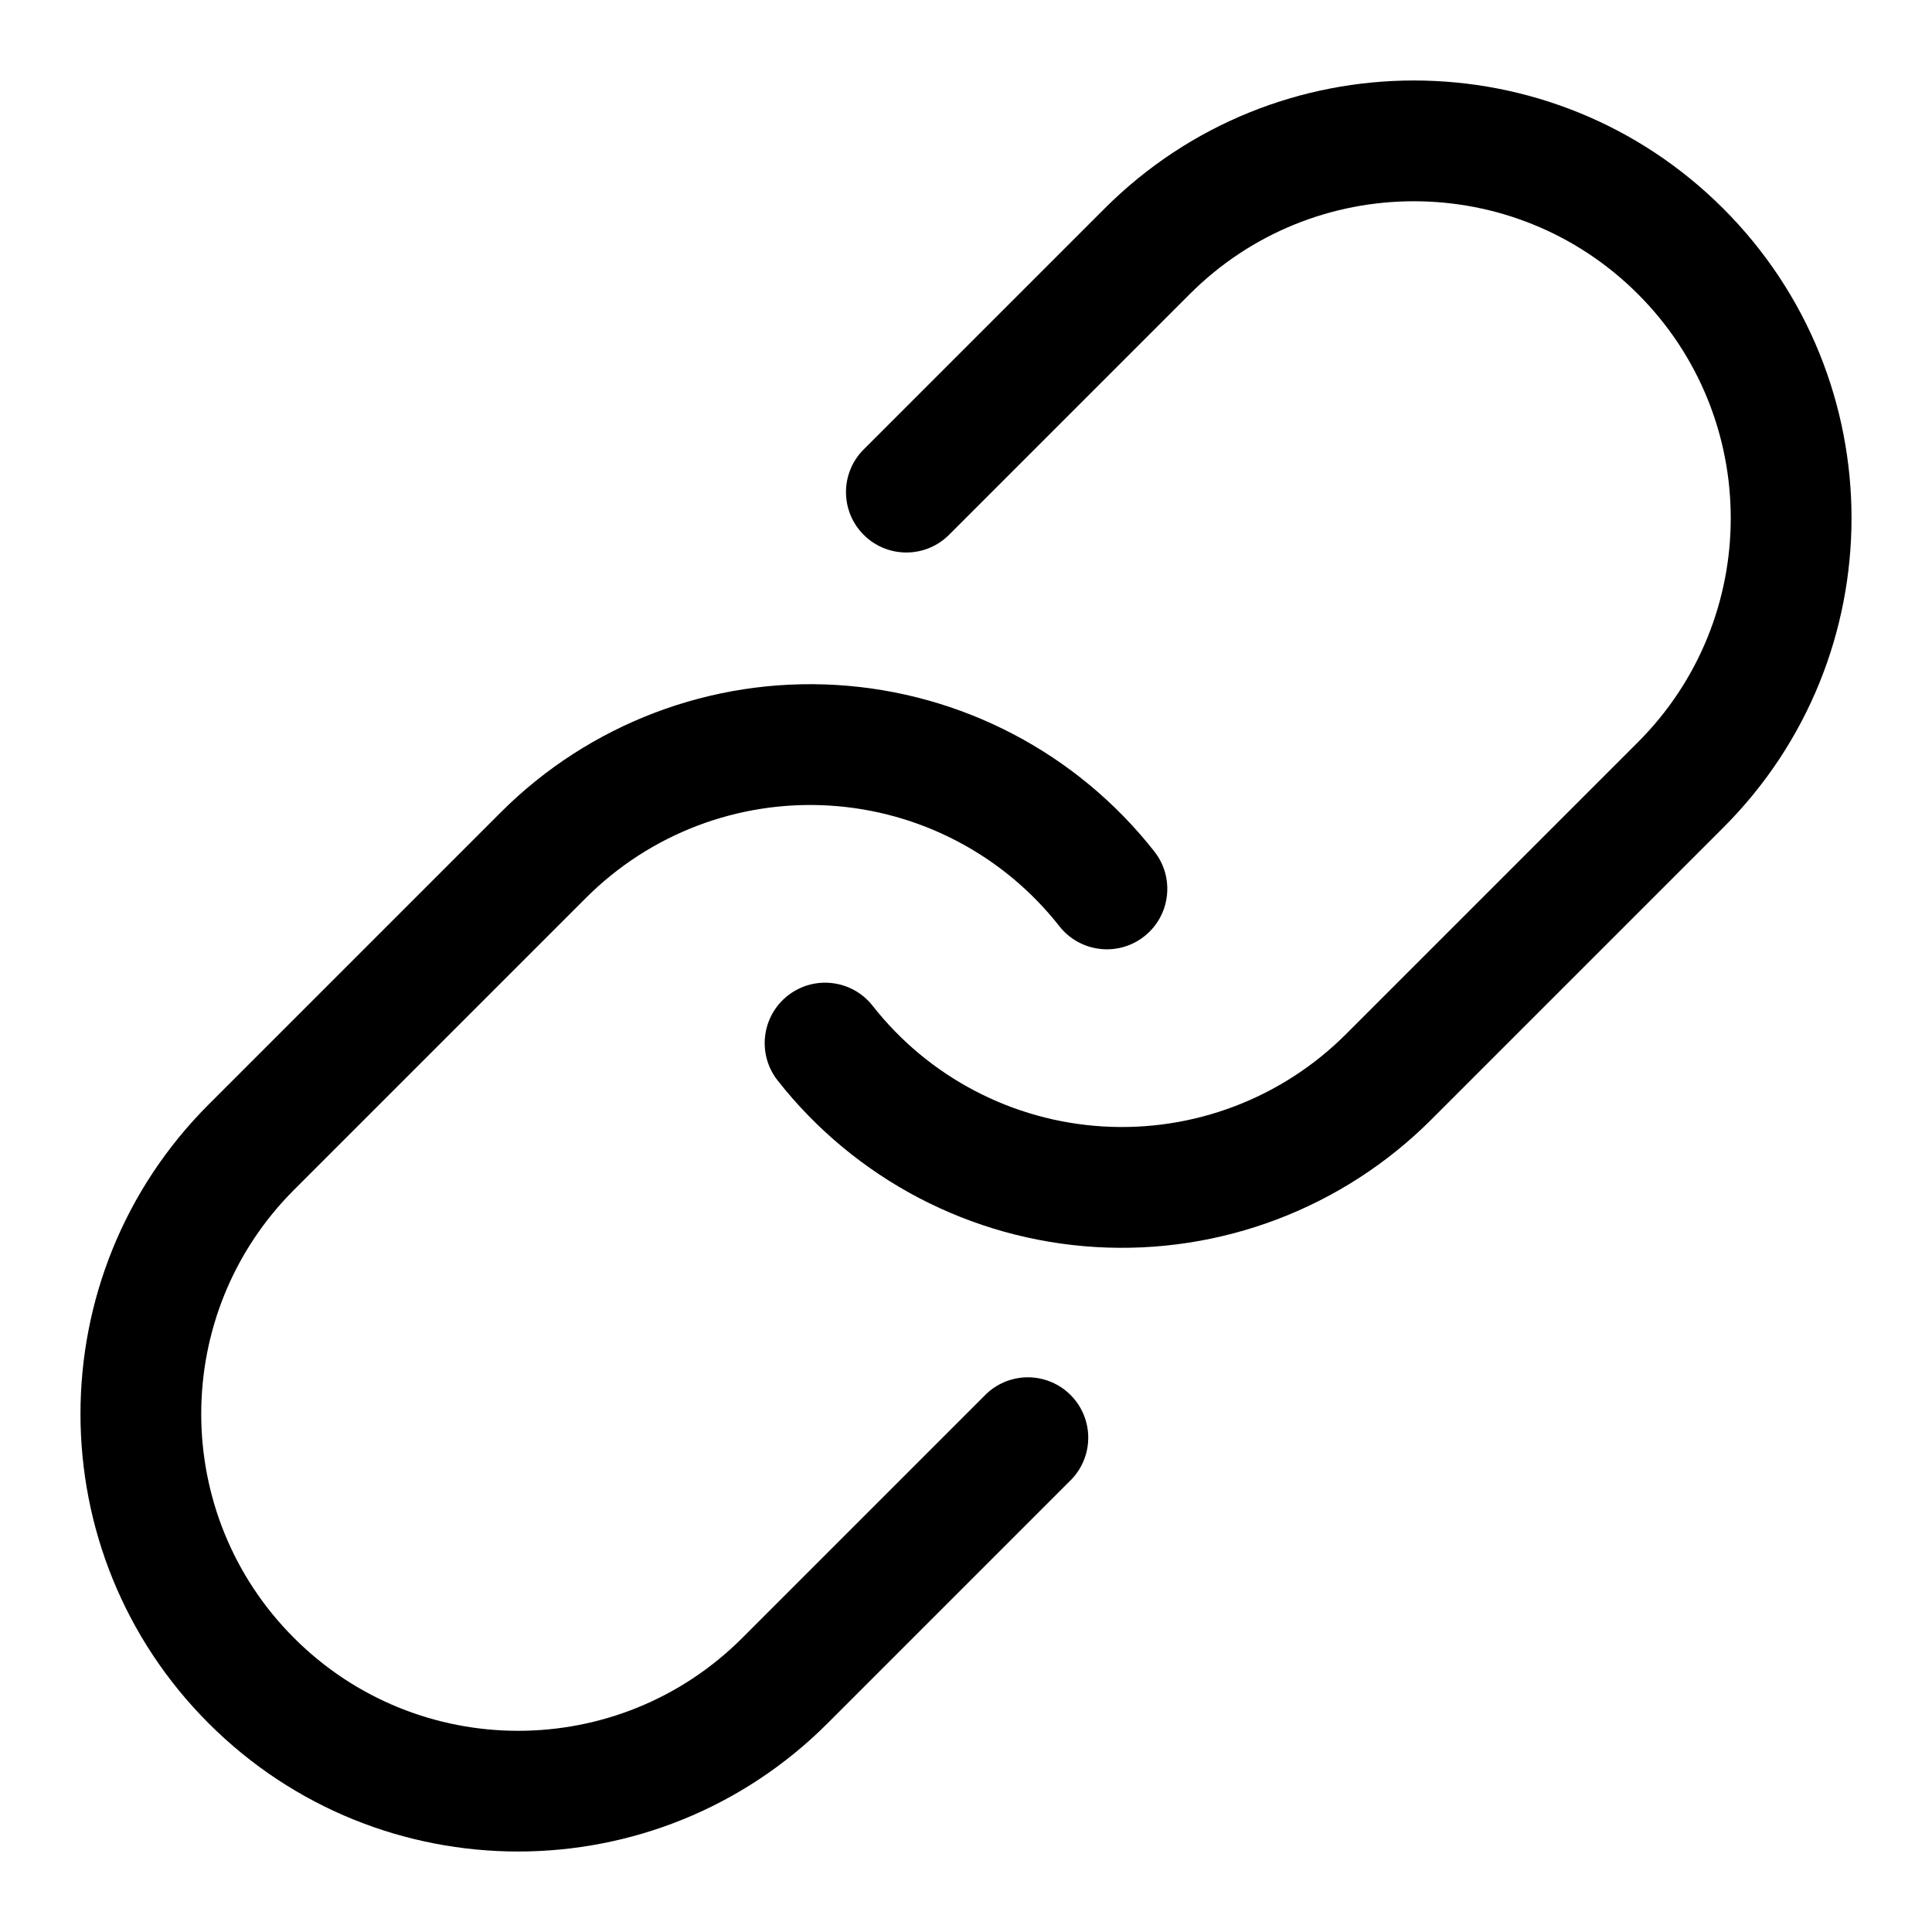
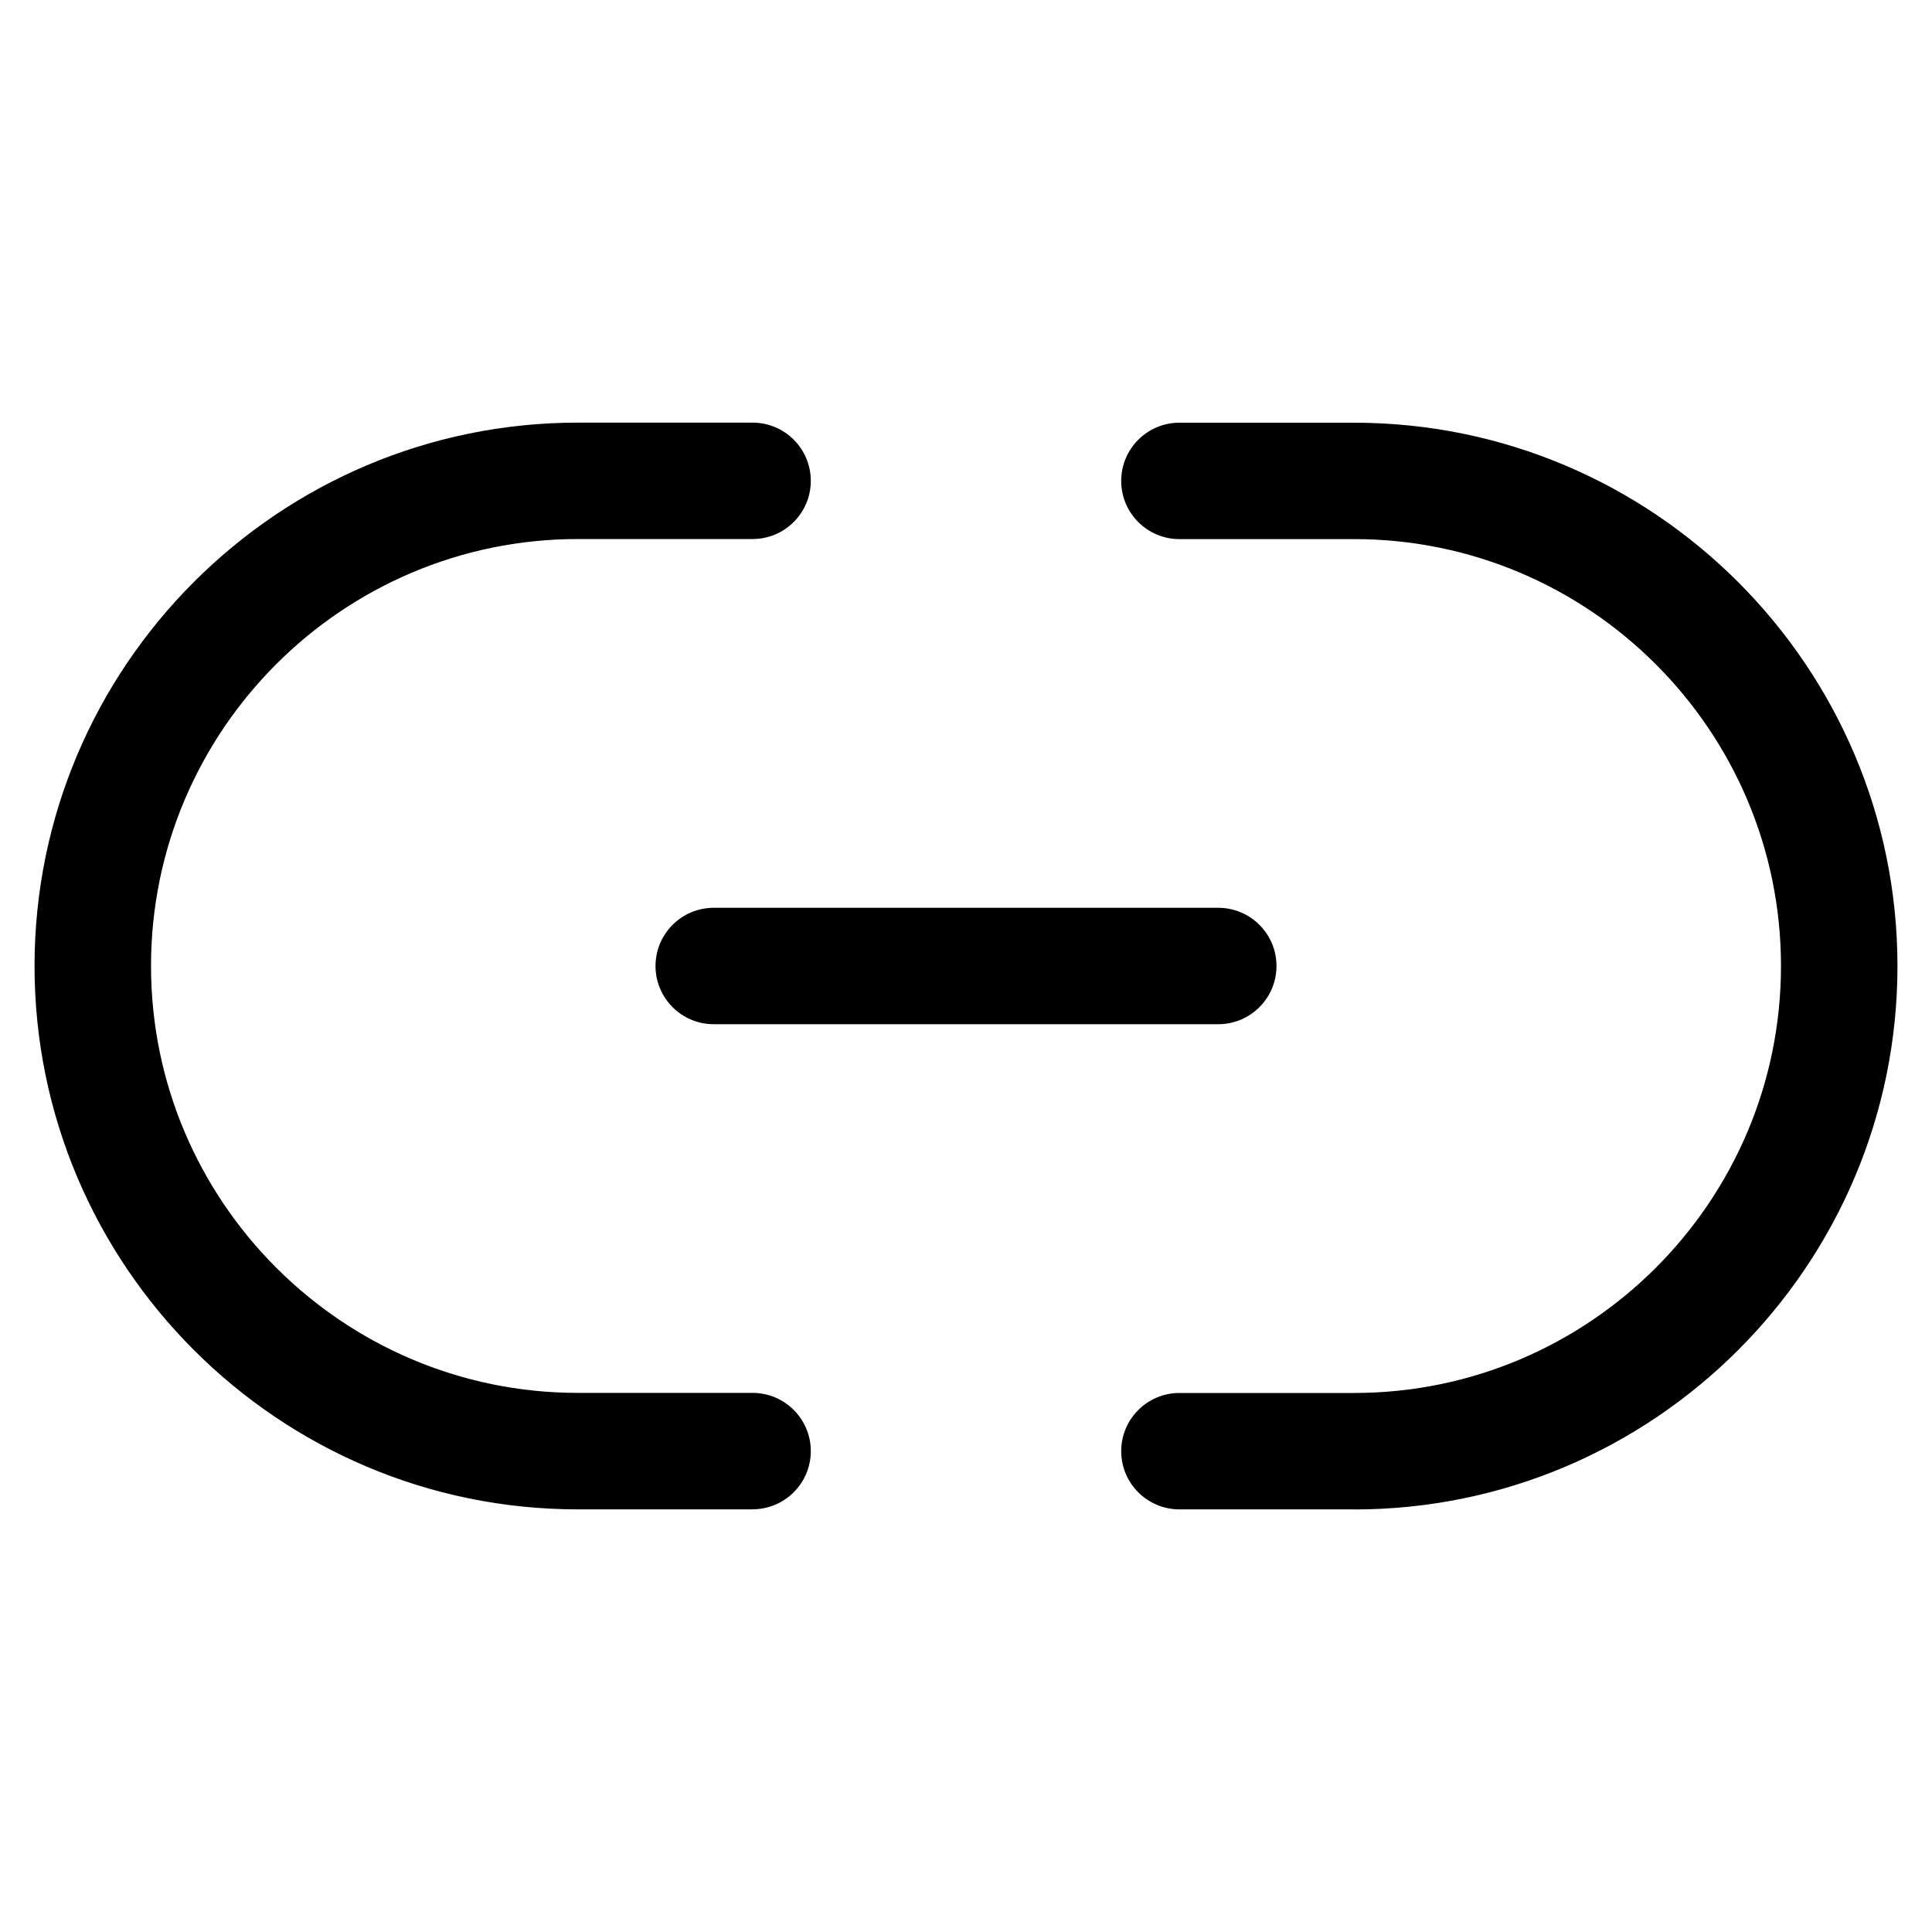
- <svg xmlns="http://www.w3.org/2000/svg" viewBox="0 0 24 24" width="24" height="24">
-   <path d="M14.78 3.653a3.936 3.936 0 115.567 5.567l-3.627 3.627a3.936 3.936 0 01-5.88-.353.75.75 0 00-1.18.928 5.436 5.436 0 008.12.486l3.628-3.628a5.436 5.436 0 10-7.688-7.688l-3 3a.75.75 0 001.06 1.061l3-3z" />
-   <path d="M7.28 11.153a3.936 3.936 0 015.88.353.75.75 0 001.18-.928 5.436 5.436 0 00-8.12-.486L2.592 13.72a5.436 5.436 0 107.688 7.688l3-3a.75.75 0 10-1.06-1.06l-3 3a3.936 3.936 0 01-5.567-5.568l3.627-3.627z" />
+ <svg xmlns="http://www.w3.org/2000/svg" id="svg8" version="1.1" width="24pt" viewBox="0 -107 24 24" height="24pt">
+   <defs id="defs12" />
+   <path style="stroke-width:0.045" id="path2" d="m 16.821,-88.25 h -2.17 c -0.399,0 -0.723,-0.324 -0.723,-0.723 0,-0.399 0.324,-0.723 0.723,-0.723 h 2.17 c 2.925,0 5.303,-2.38 5.303,-5.304 0,-2.924 -2.379,-5.303 -5.303,-5.303 h -2.17 c -0.399,0 -0.723,-0.324 -0.723,-0.723 0,-0.399 0.324,-0.723 0.723,-0.723 h 2.17 c 3.722,0 6.75,3.029 6.75,6.75 0,3.721 -3.028,6.75 -6.75,6.75 z m 0,0" />
+   <path style="stroke-width:0.045" id="path4" d="M 9.348,-88.25 H 7.179 c -3.722,0 -6.75,-3.029 -6.75,-6.75 0,-3.721 3.028,-6.75 6.75,-6.75 h 2.17 c 0.399,0 0.723,0.324 0.723,0.723 0,0.399 -0.324,0.723 -0.723,0.723 H 7.179 c -2.925,0 -5.303,2.38 -5.303,5.303 0,2.924 2.379,5.304 5.303,5.304 h 2.17 c 0.399,0 0.723,0.324 0.723,0.723 0,0.399 -0.324,0.723 -0.723,0.723 z m 0,0" />
+   <path style="stroke-width:0.045" id="path6" d="M 15.134,-94.277 H 8.866 c -0.399,0 -0.723,-0.324 -0.723,-0.723 0,-0.399 0.324,-0.723 0.723,-0.723 h 6.268 c 0.399,0 0.723,0.324 0.723,0.723 0,0.399 -0.324,0.723 -0.723,0.723 z m 0,0" />
</svg>
